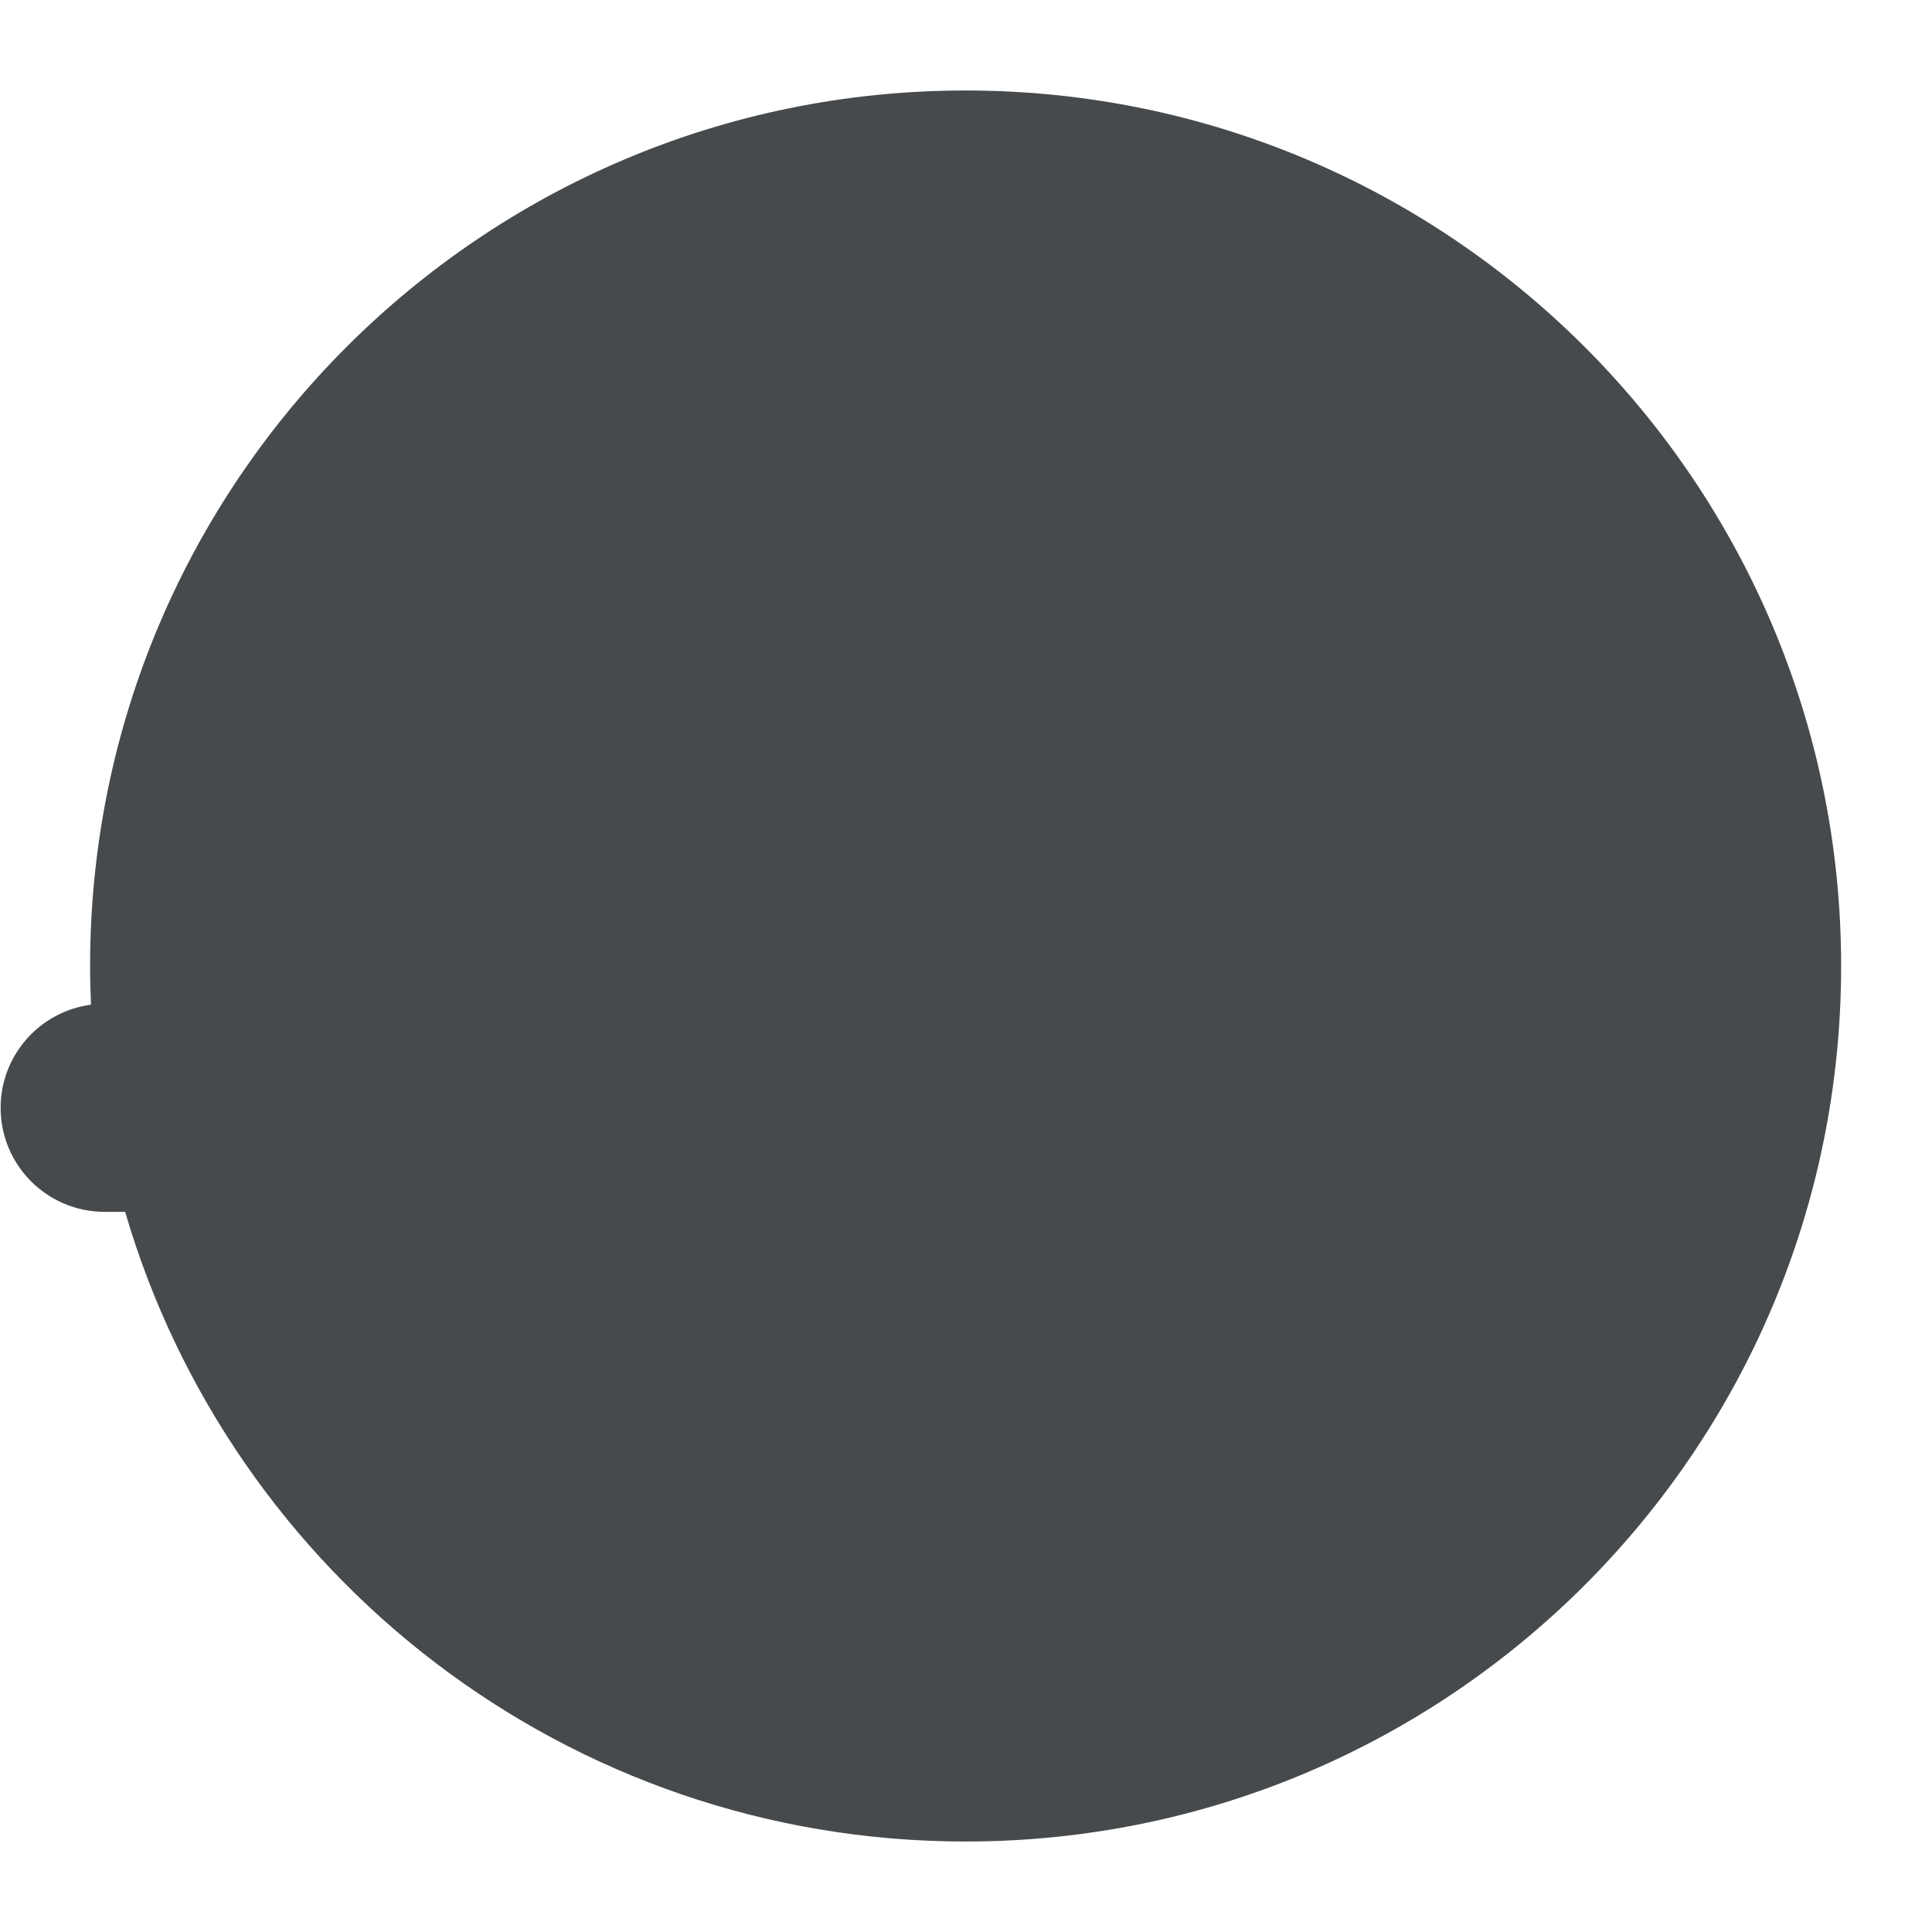
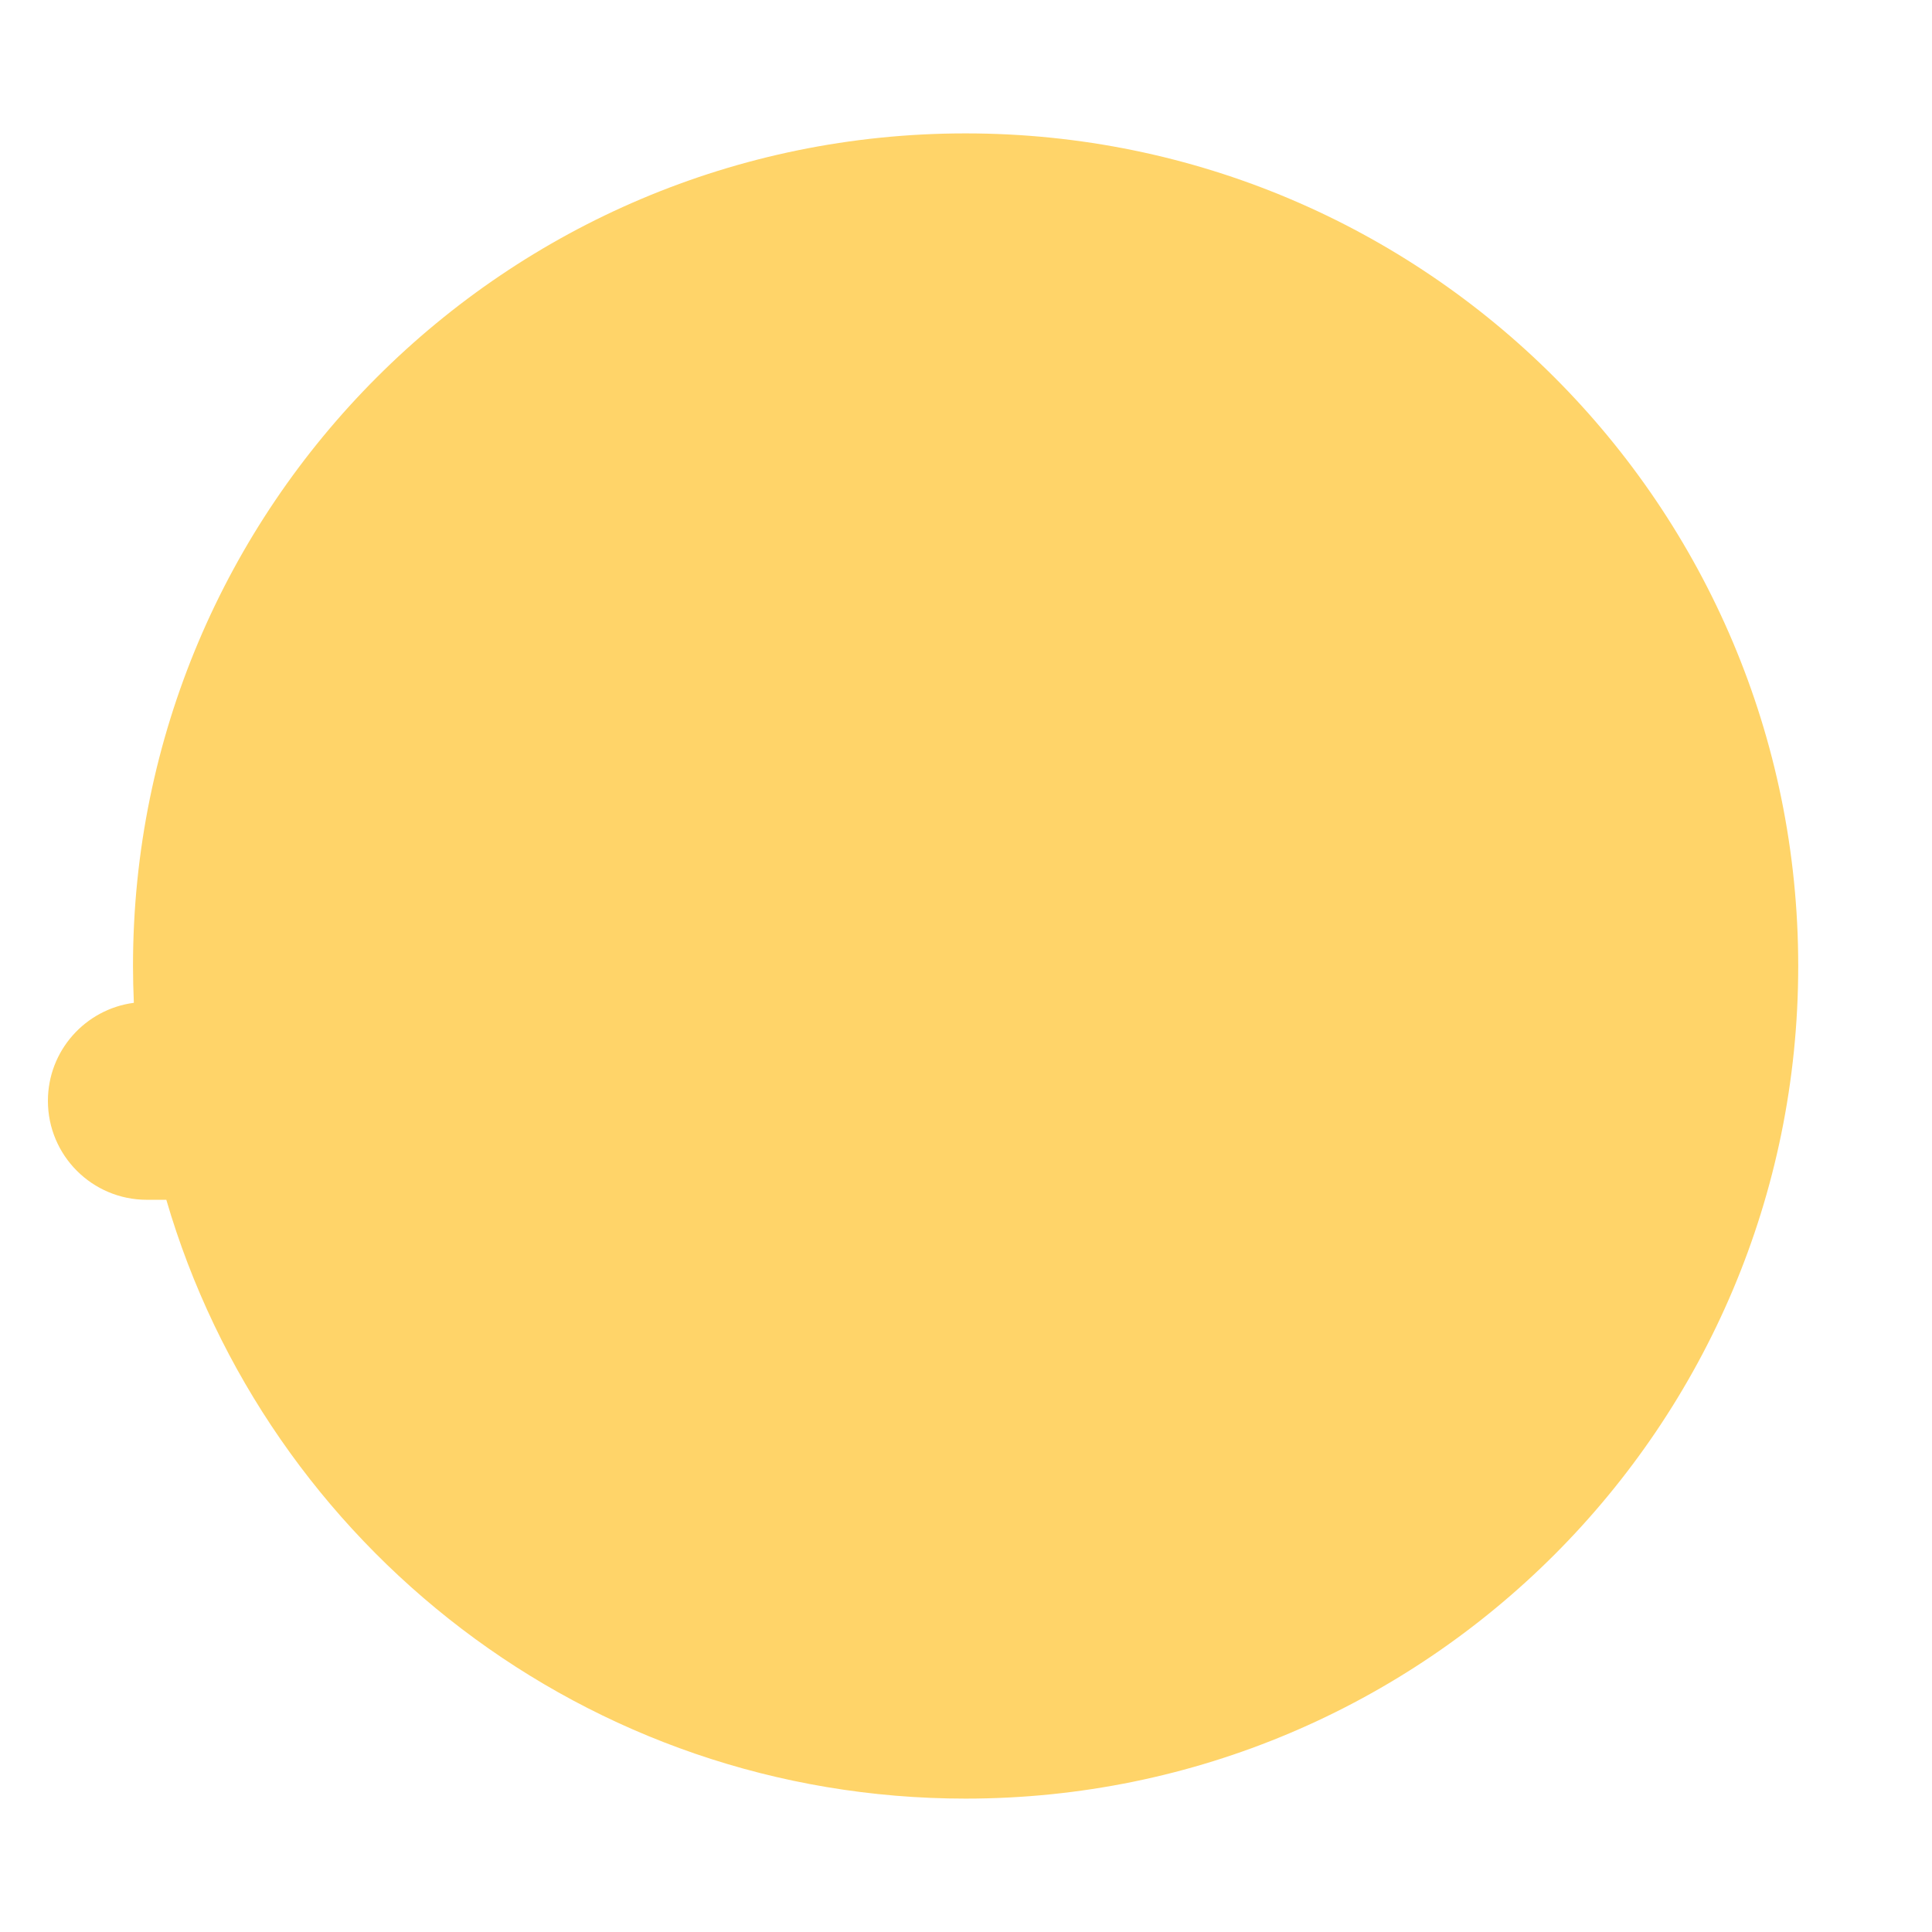
<svg xmlns="http://www.w3.org/2000/svg" version="1.1" x="0px" y="0px" viewBox="0 0 511.92 511.92" enable-background="new 0 0 511.92 511.92" xml:space="preserve">
  <g id="Layer_2">
-     <path fill="#464A4C" d="M255.856,23.976c-128.124,0-231.983,103.872-231.983,231.985c0,3.438,0.09,6.855,0.238,10.257   C10.6,267.99,0.166,279.541,0.166,293.536c0,15.222,12.34,27.563,27.563,27.563h5.428c28.151,96.416,117.191,166.845,222.7,166.845   c128.126,0,231.985-103.847,231.985-231.983C487.841,127.849,383.982,23.976,255.856,23.976z" />
+     <path fill="#FFD469" d="M255.856,35.344c-121.846,0-220.615,98.783-220.615,220.617c0,3.27,0.085,6.519,0.226,9.754   c-12.85,1.686-22.772,12.671-22.772,25.98c0,14.477,11.736,26.212,26.212,26.212h5.162   c26.771,91.692,111.448,158.669,211.787,158.669c121.847,0,220.617-98.759,220.617-220.615   C476.473,134.126,377.704,35.344,255.856,35.344z" />
  </g>
  <g id="Layer_1">
</g>
</svg>
